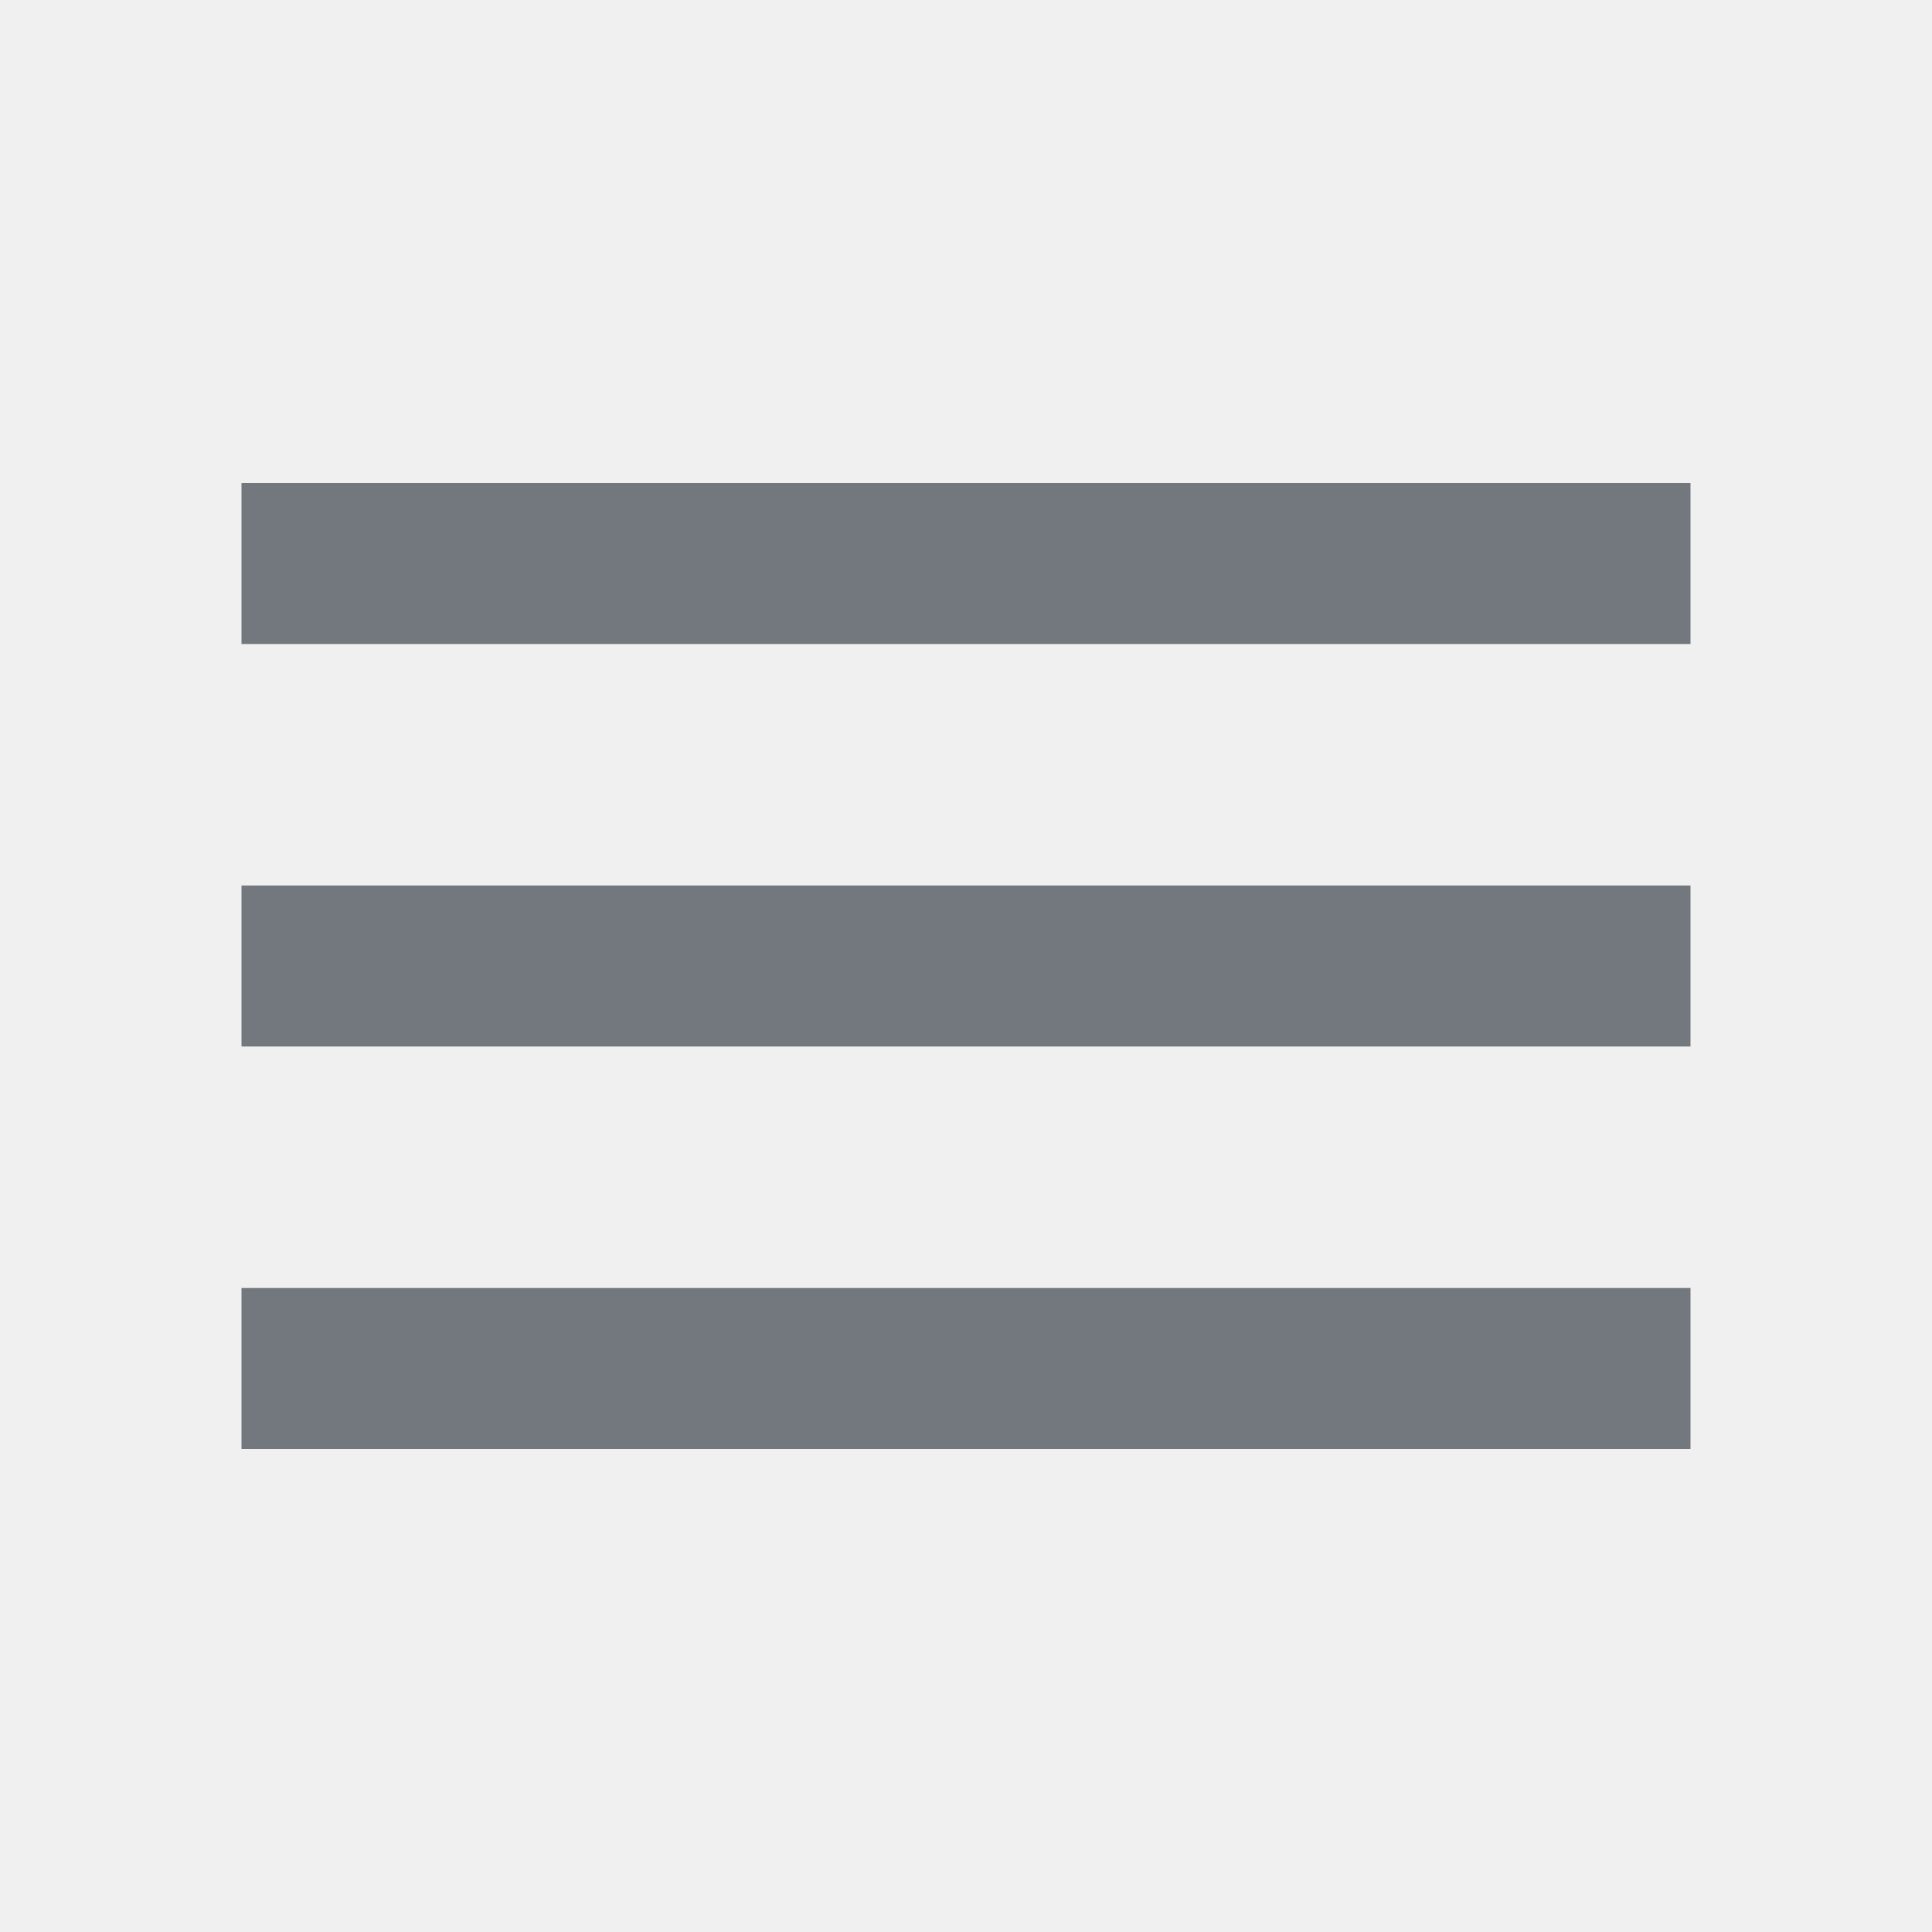
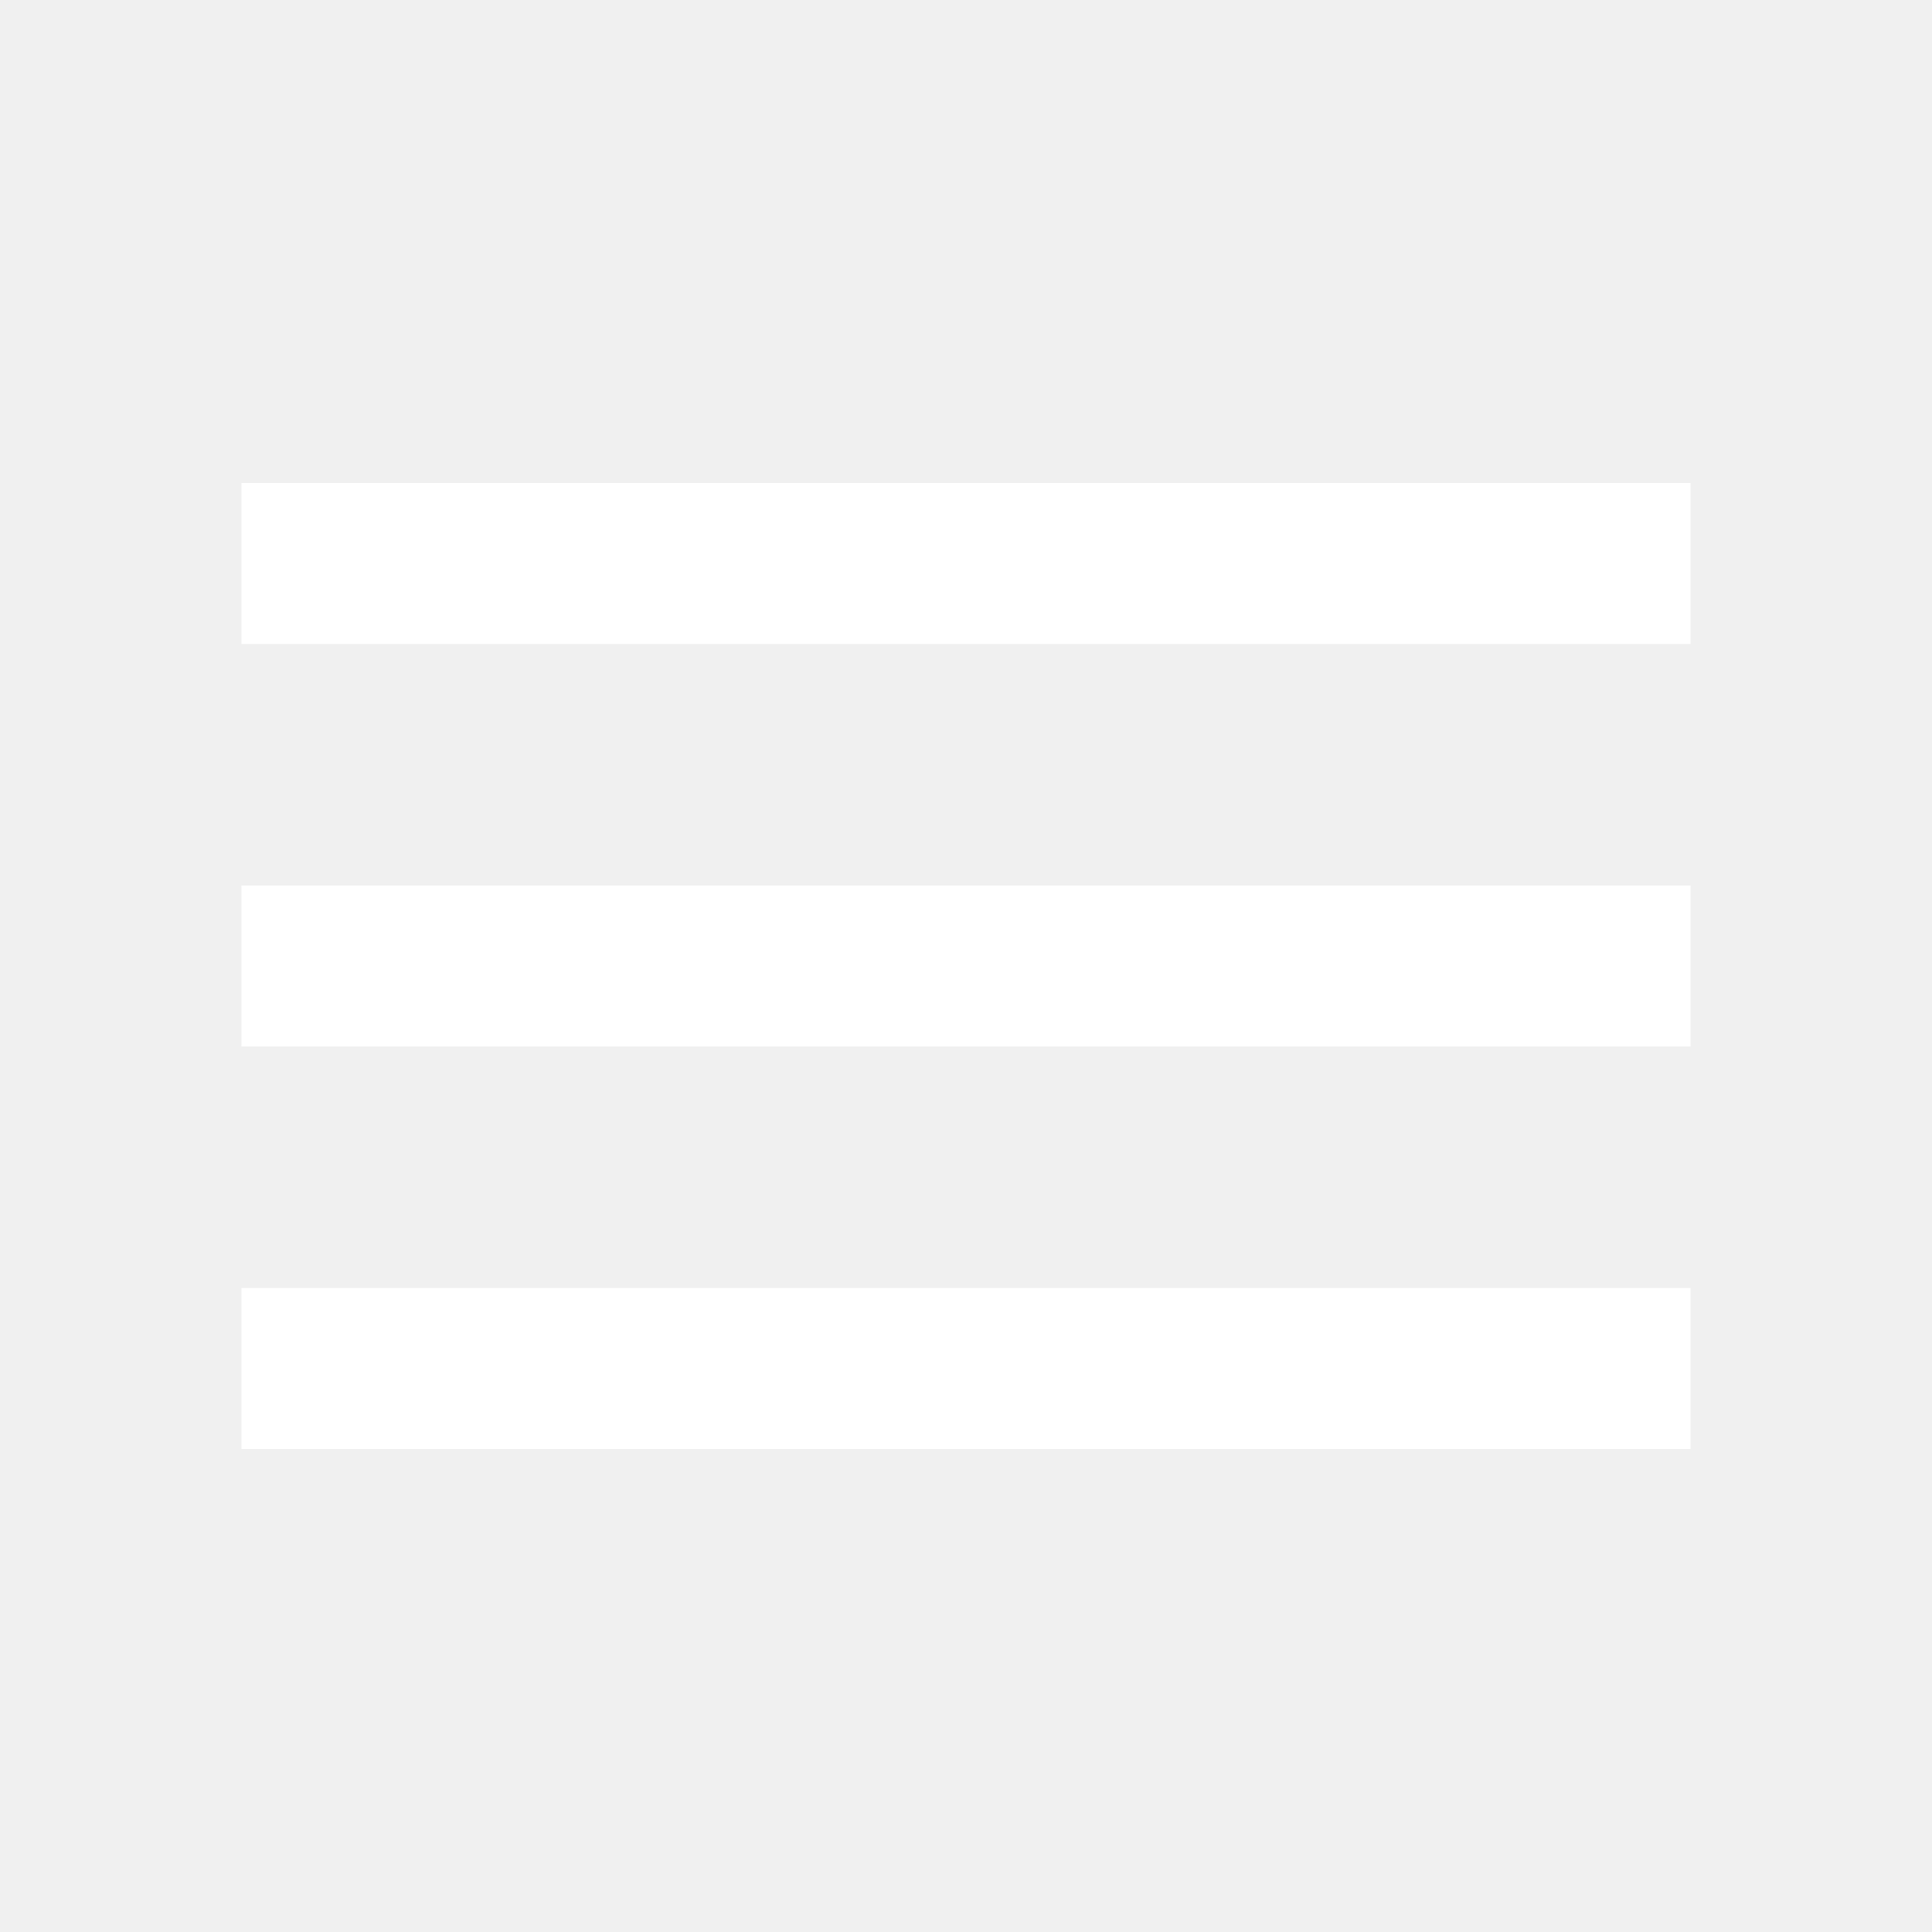
<svg xmlns="http://www.w3.org/2000/svg" width="24px" height="24px" viewBox="0 0 24 24" version="1.1">
  <defs />
  <g id="Symbols" stroke="none" stroke-width="1" fill="none" fill-rule="evenodd">
    <g id="ic_menu" fill="#73787E">
-       <path d="M3,18 L21,18 L21,16 L3,16 L3,18 L3,18 Z M3,13 L21,13 L21,11 L3,11 L3,13 L3,13 Z M3,6 L3,8 L21,8 L21,6 L3,6 L3,6 Z" id="Shape" />
+       <path fill="#fff" d="M3,18 L21,18 L21,16 L3,16 L3,18 L3,18 Z M3,13 L21,13 L21,11 L3,11 L3,13 L3,13 Z M3,6 L3,8 L21,8 L21,6 L3,6 L3,6 Z" id="Shape" />
    </g>
  </g>
</svg>
